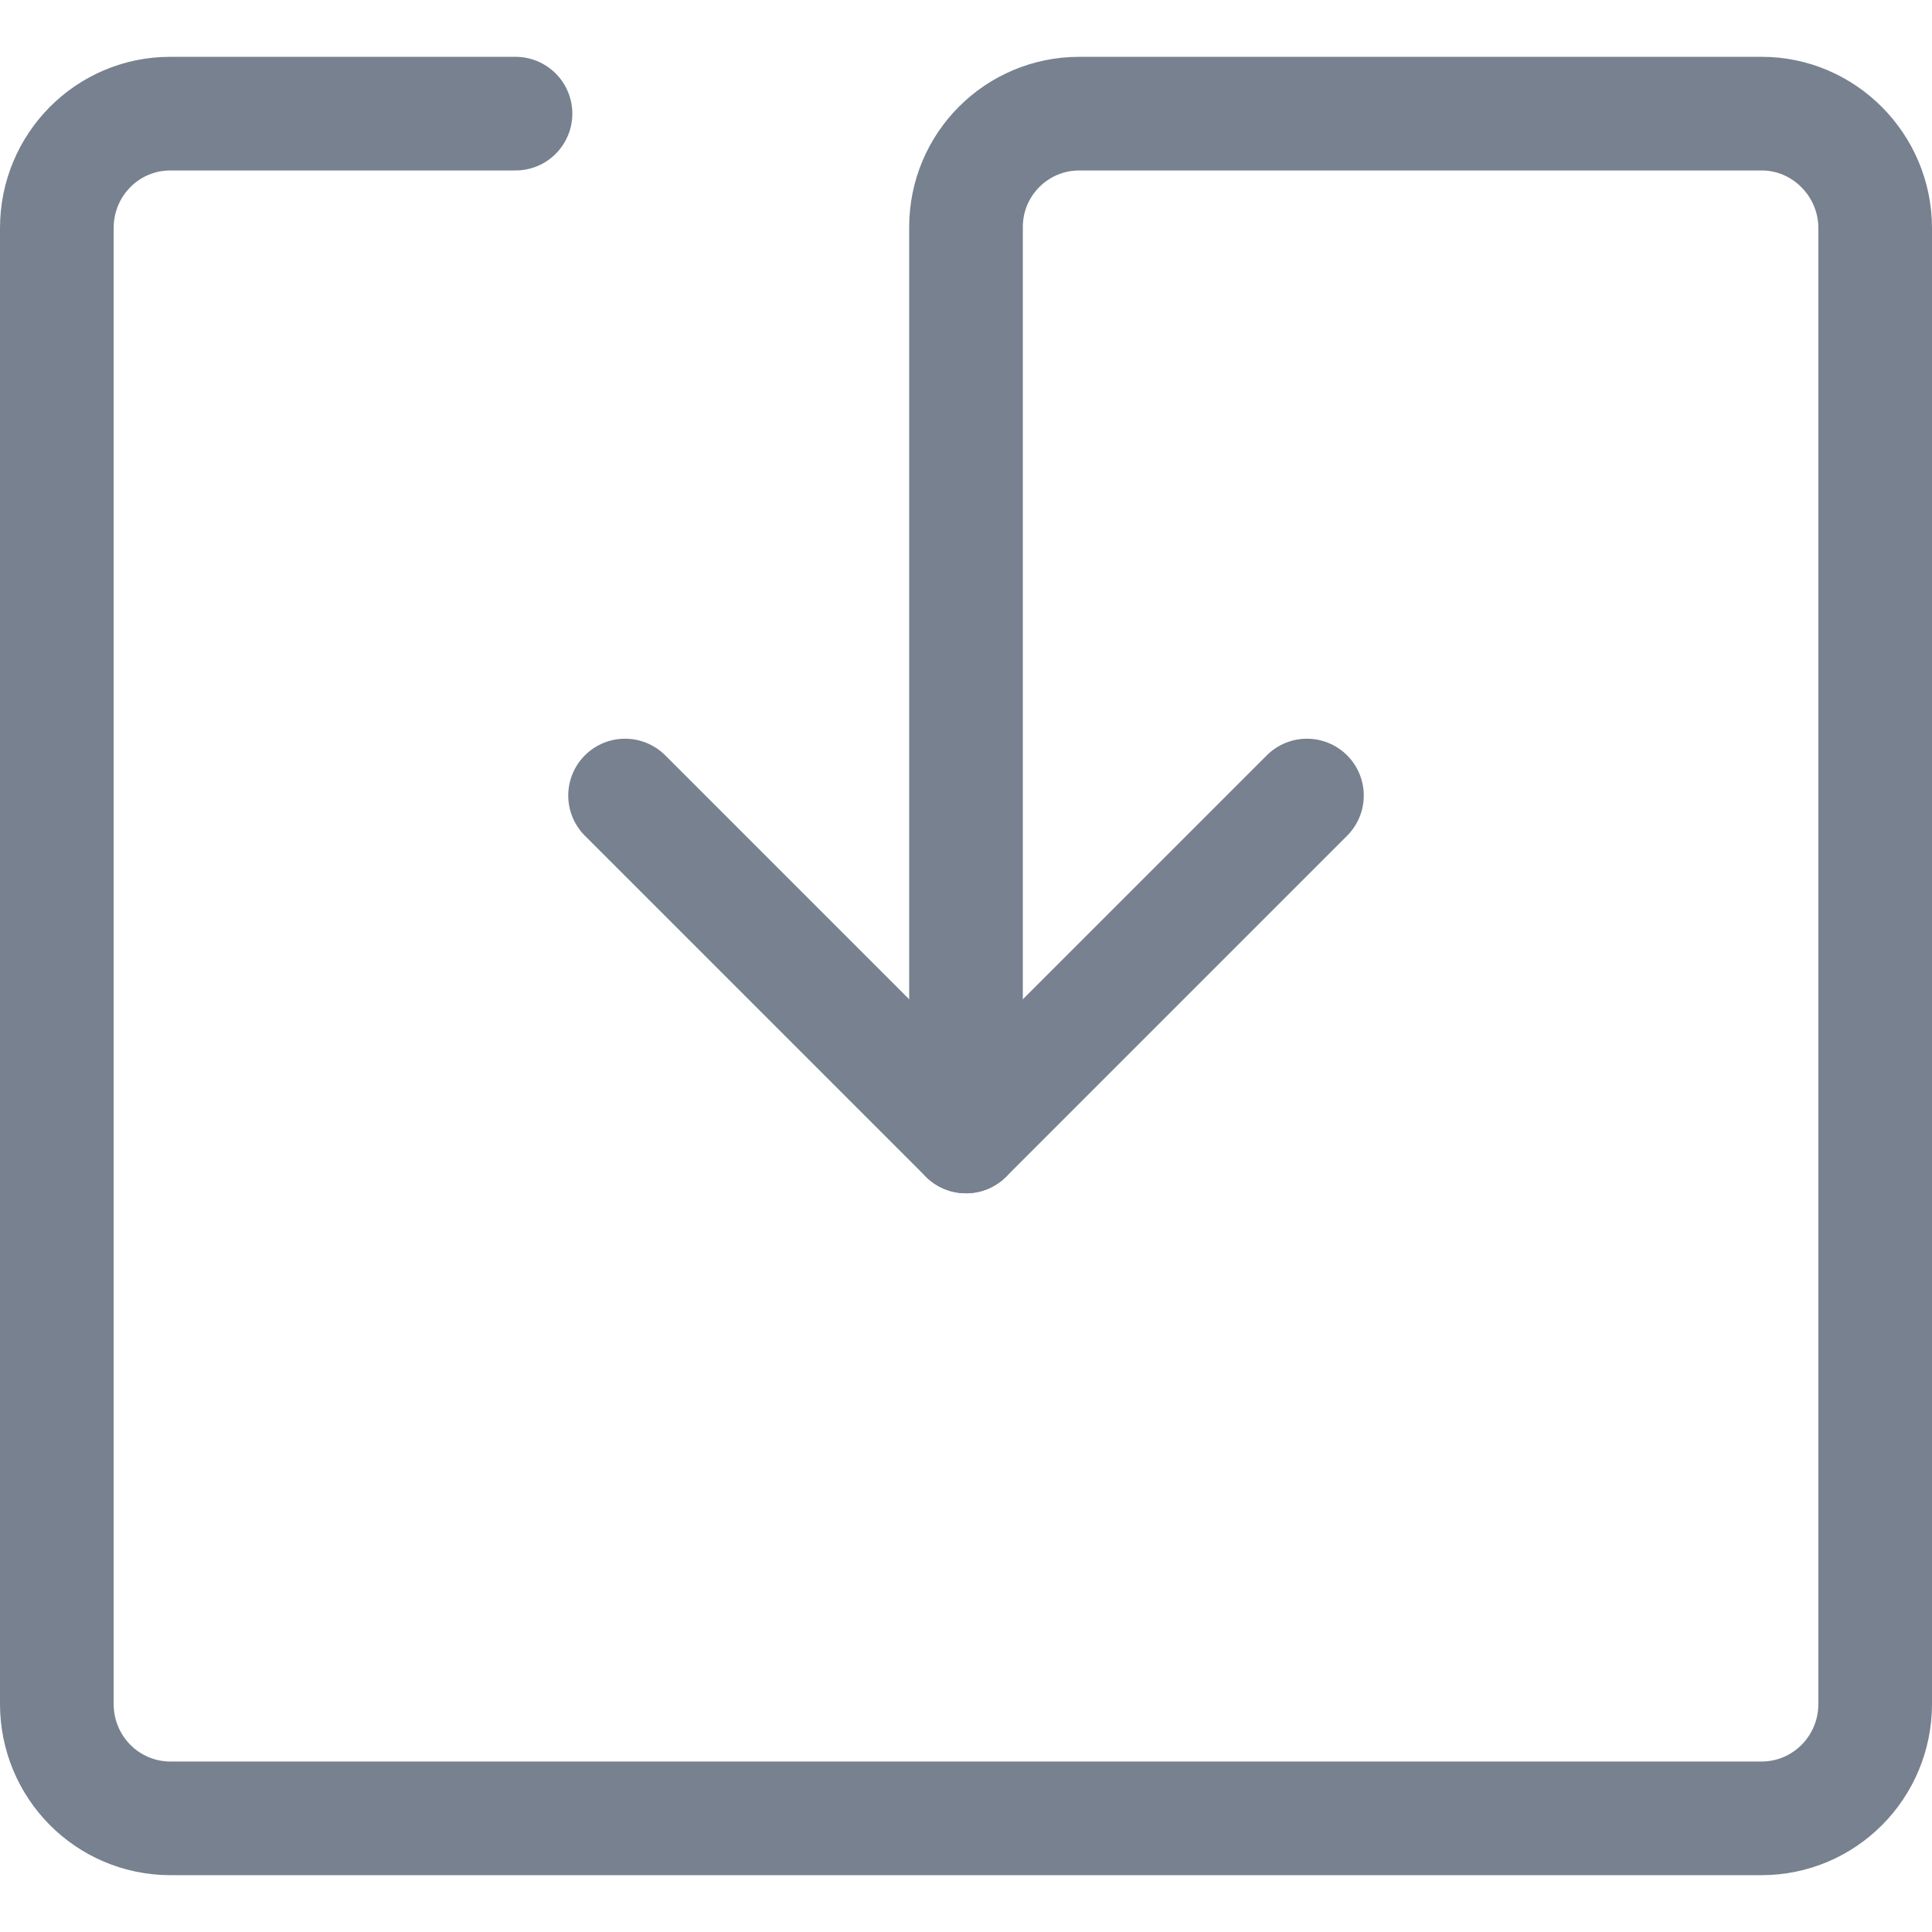
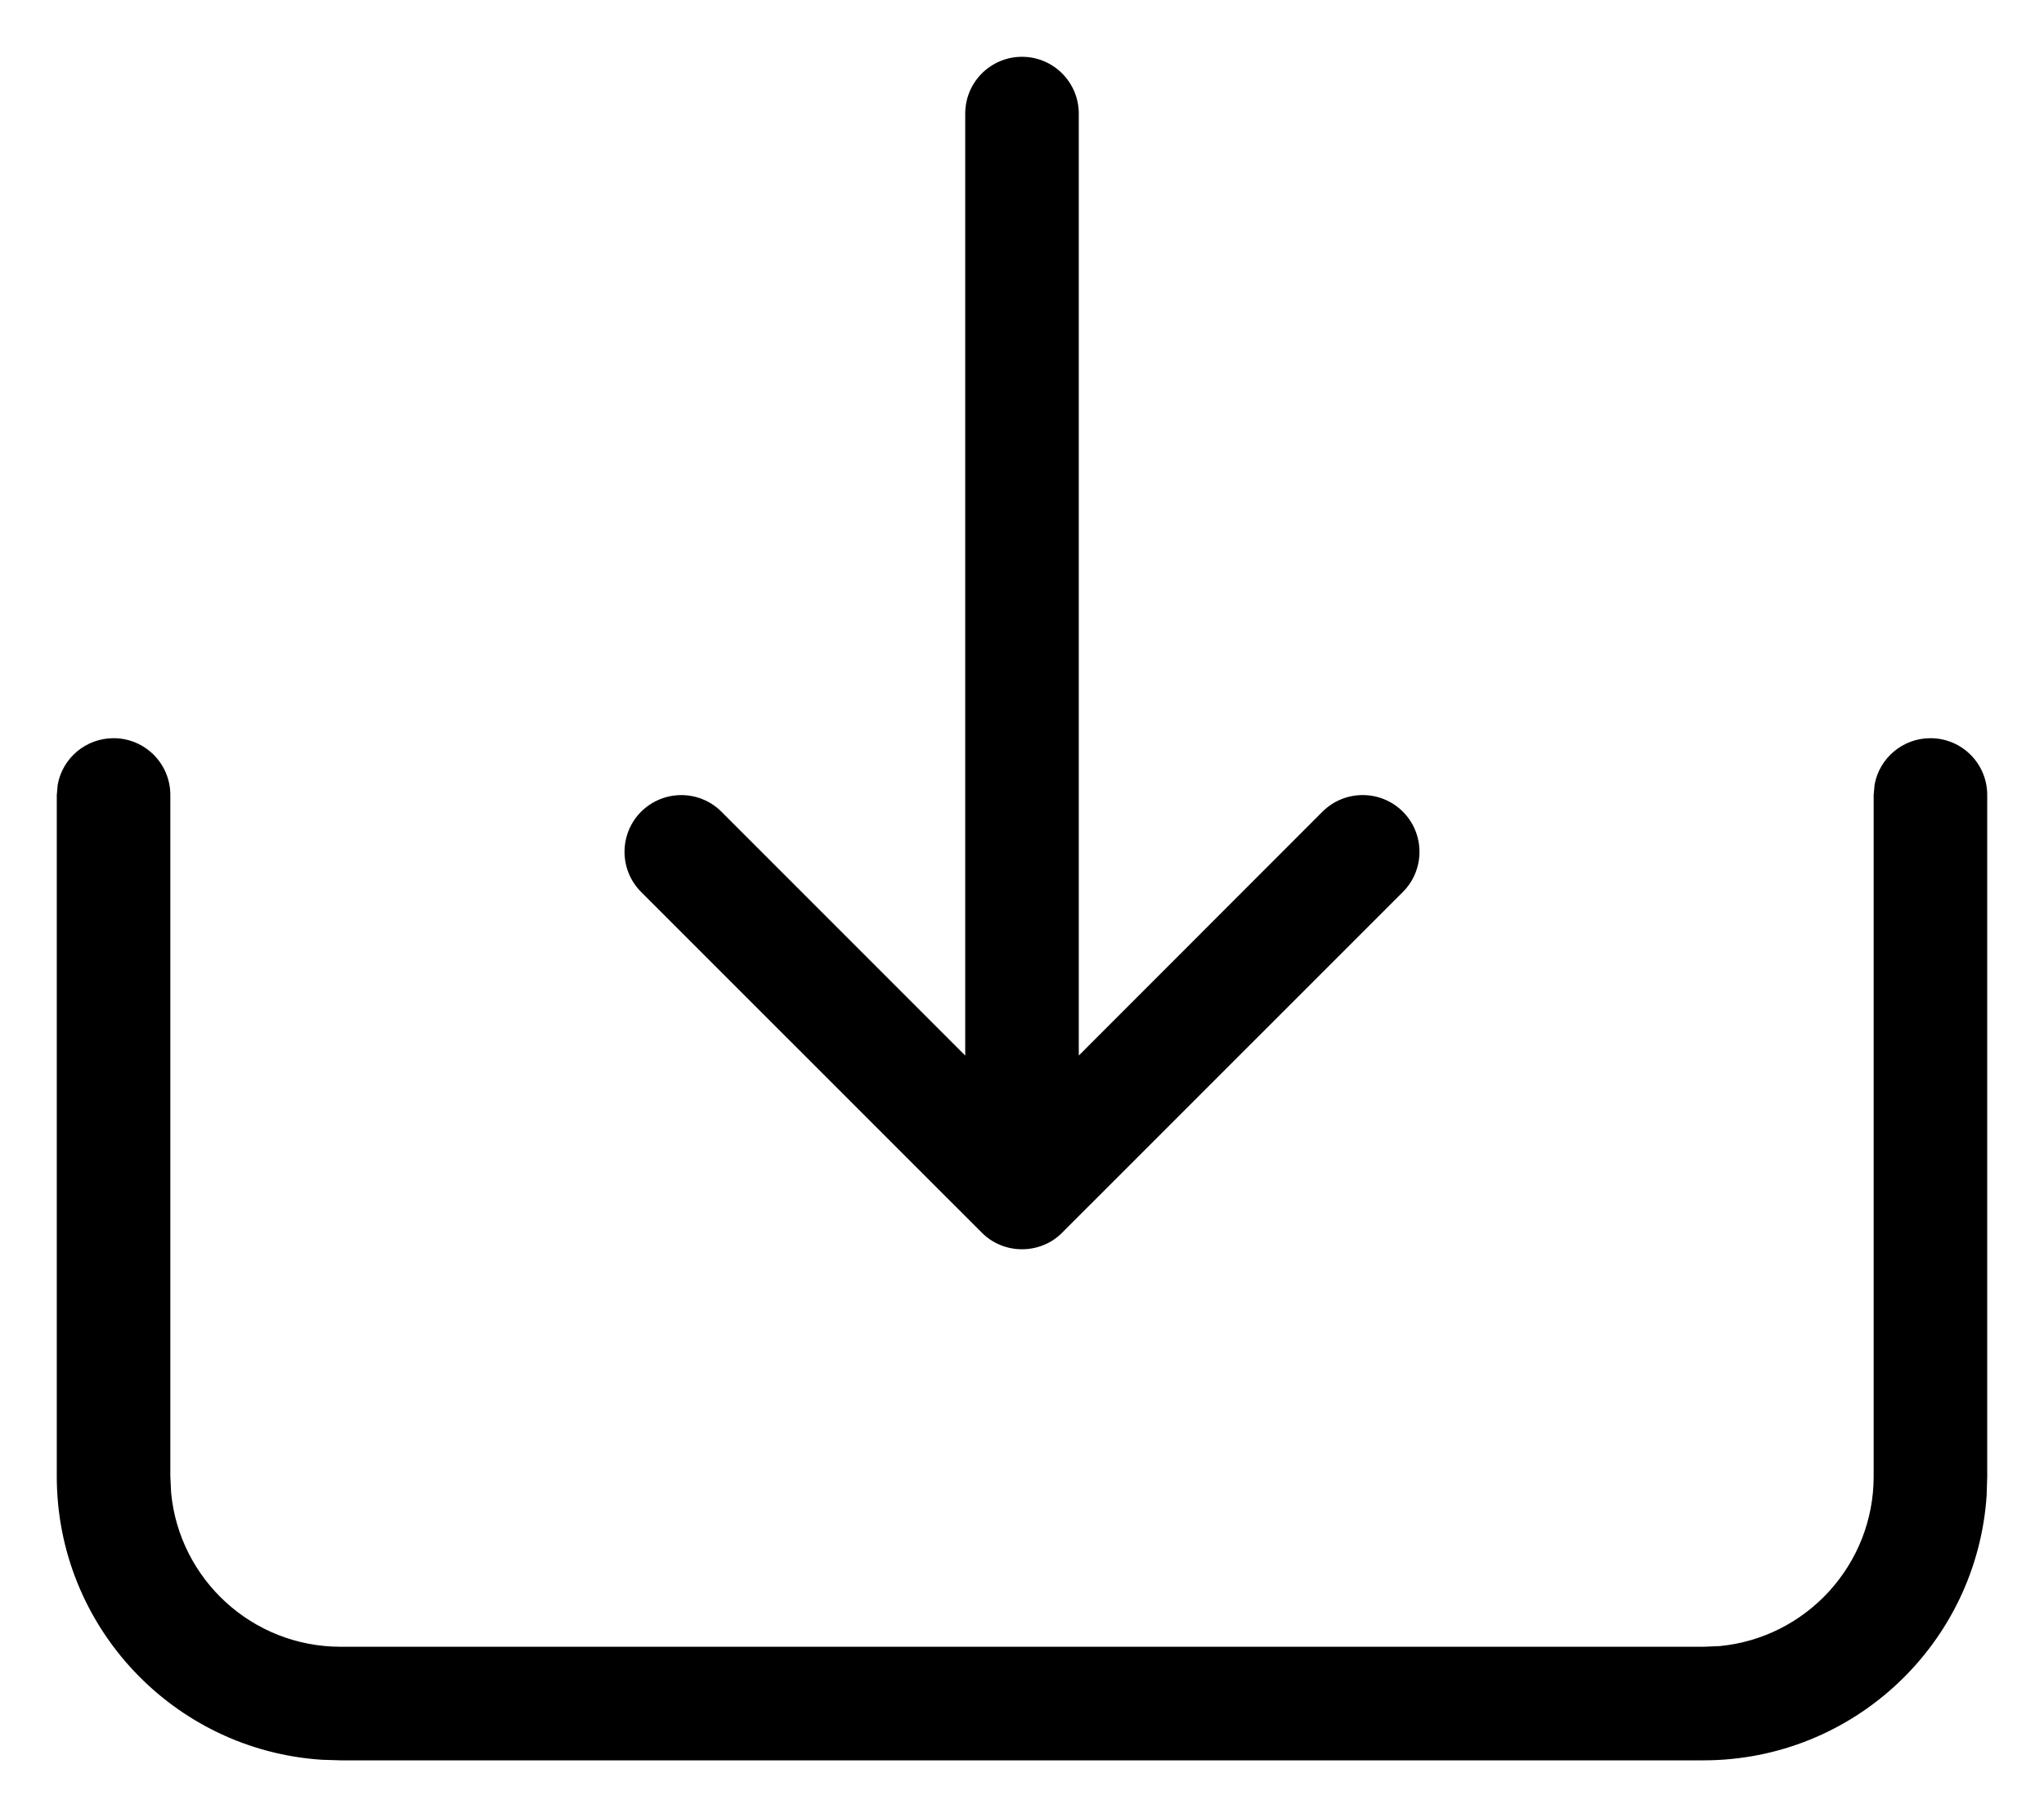
- <svg xmlns="http://www.w3.org/2000/svg" width="100%" height="100%" viewBox="0 0 17 17" version="1.1" xml:space="preserve" style="fill-rule:evenodd;clip-rule:evenodd;stroke-linecap:round;stroke-linejoin:round;">
-   <g id="Icon.2f.Download">
-     <rect id="icon.-box.-24" x="-7" y="-7" width="24" height="24" style="fill:none;" />
-     <g id="Group">
-       <path id="Stroke.-2594" d="M11.5,7l-3,3l-3,-3" style="fill:none;stroke:#77818f;stroke-width:1px;" />
-       <path id="Line" d="M4.536,1l-3.038,0c-0.551,0 -0.998,0.449 -0.998,1.007l0,12.986c0,0.556 0.445,1.007 1.001,1.007l13.998,0c0.553,0 1.001,-0.449 1.001,-1.007l0,-12.986c0,-0.556 -0.453,-1.007 -0.997,-1.007l-6.006,0c-0.551,0 -0.997,0.446 -0.997,0.998l0,8.002" style="fill:none;stroke:#77818f;stroke-width:1px;" />
+ <svg xmlns="http://www.w3.org/2000/svg" width="18px" height="16px" viewBox="0 0 18 16" version="1.1">
+   <g id="Page-1" stroke="none" stroke-width="1" fill="none" fill-rule="evenodd">
+     <g id="Combined-Shape" fill="#000000">
+       <path d="M0.508,6.909 C0.55,6.675 0.755,6.499 1,6.499 C1.276,6.499 1.5,6.722 1.5,6.999 L1.5,12.998 L1.507,13.143 C1.58,13.904 2.22,14.498 3,14.498 L15,14.498 L15.145,14.492 C15.905,14.419 16.5,13.778 16.5,12.998 L16.5,6.999 L16.508,6.909 C16.55,6.675 16.755,6.499 17,6.499 C17.276,6.499 17.5,6.722 17.5,6.999 L17.5,12.998 L17.495,13.163 C17.41,14.467 16.326,15.498 15,15.498 L3,15.498 L2.836,15.493 C1.532,15.409 0.5,14.324 0.5,12.998 L0.5,6.999 L0.508,6.909 Z M9.5,9.293 L11.646,7.146 C11.842,6.951 12.159,6.951 12.354,7.146 C12.549,7.341 12.549,7.658 12.354,7.853 L9.354,10.852 C9.308,10.899 9.253,10.936 9.191,10.961 C9.069,11.011 8.931,11.011 8.809,10.961 C8.748,10.936 8.692,10.899 8.646,10.852 L5.646,7.853 C5.451,7.658 5.451,7.341 5.646,7.146 C5.744,7.049 5.872,7 6,7 C6.128,7 6.256,7.049 6.354,7.147 L8.5,9.293 L8.5,1 C8.5,0.724 8.724,0.5 9,0.5 C9.276,0.5 9.5,0.724 9.5,1 L9.5,9.293 Z" id="Shape" />
    </g>
  </g>
</svg>
